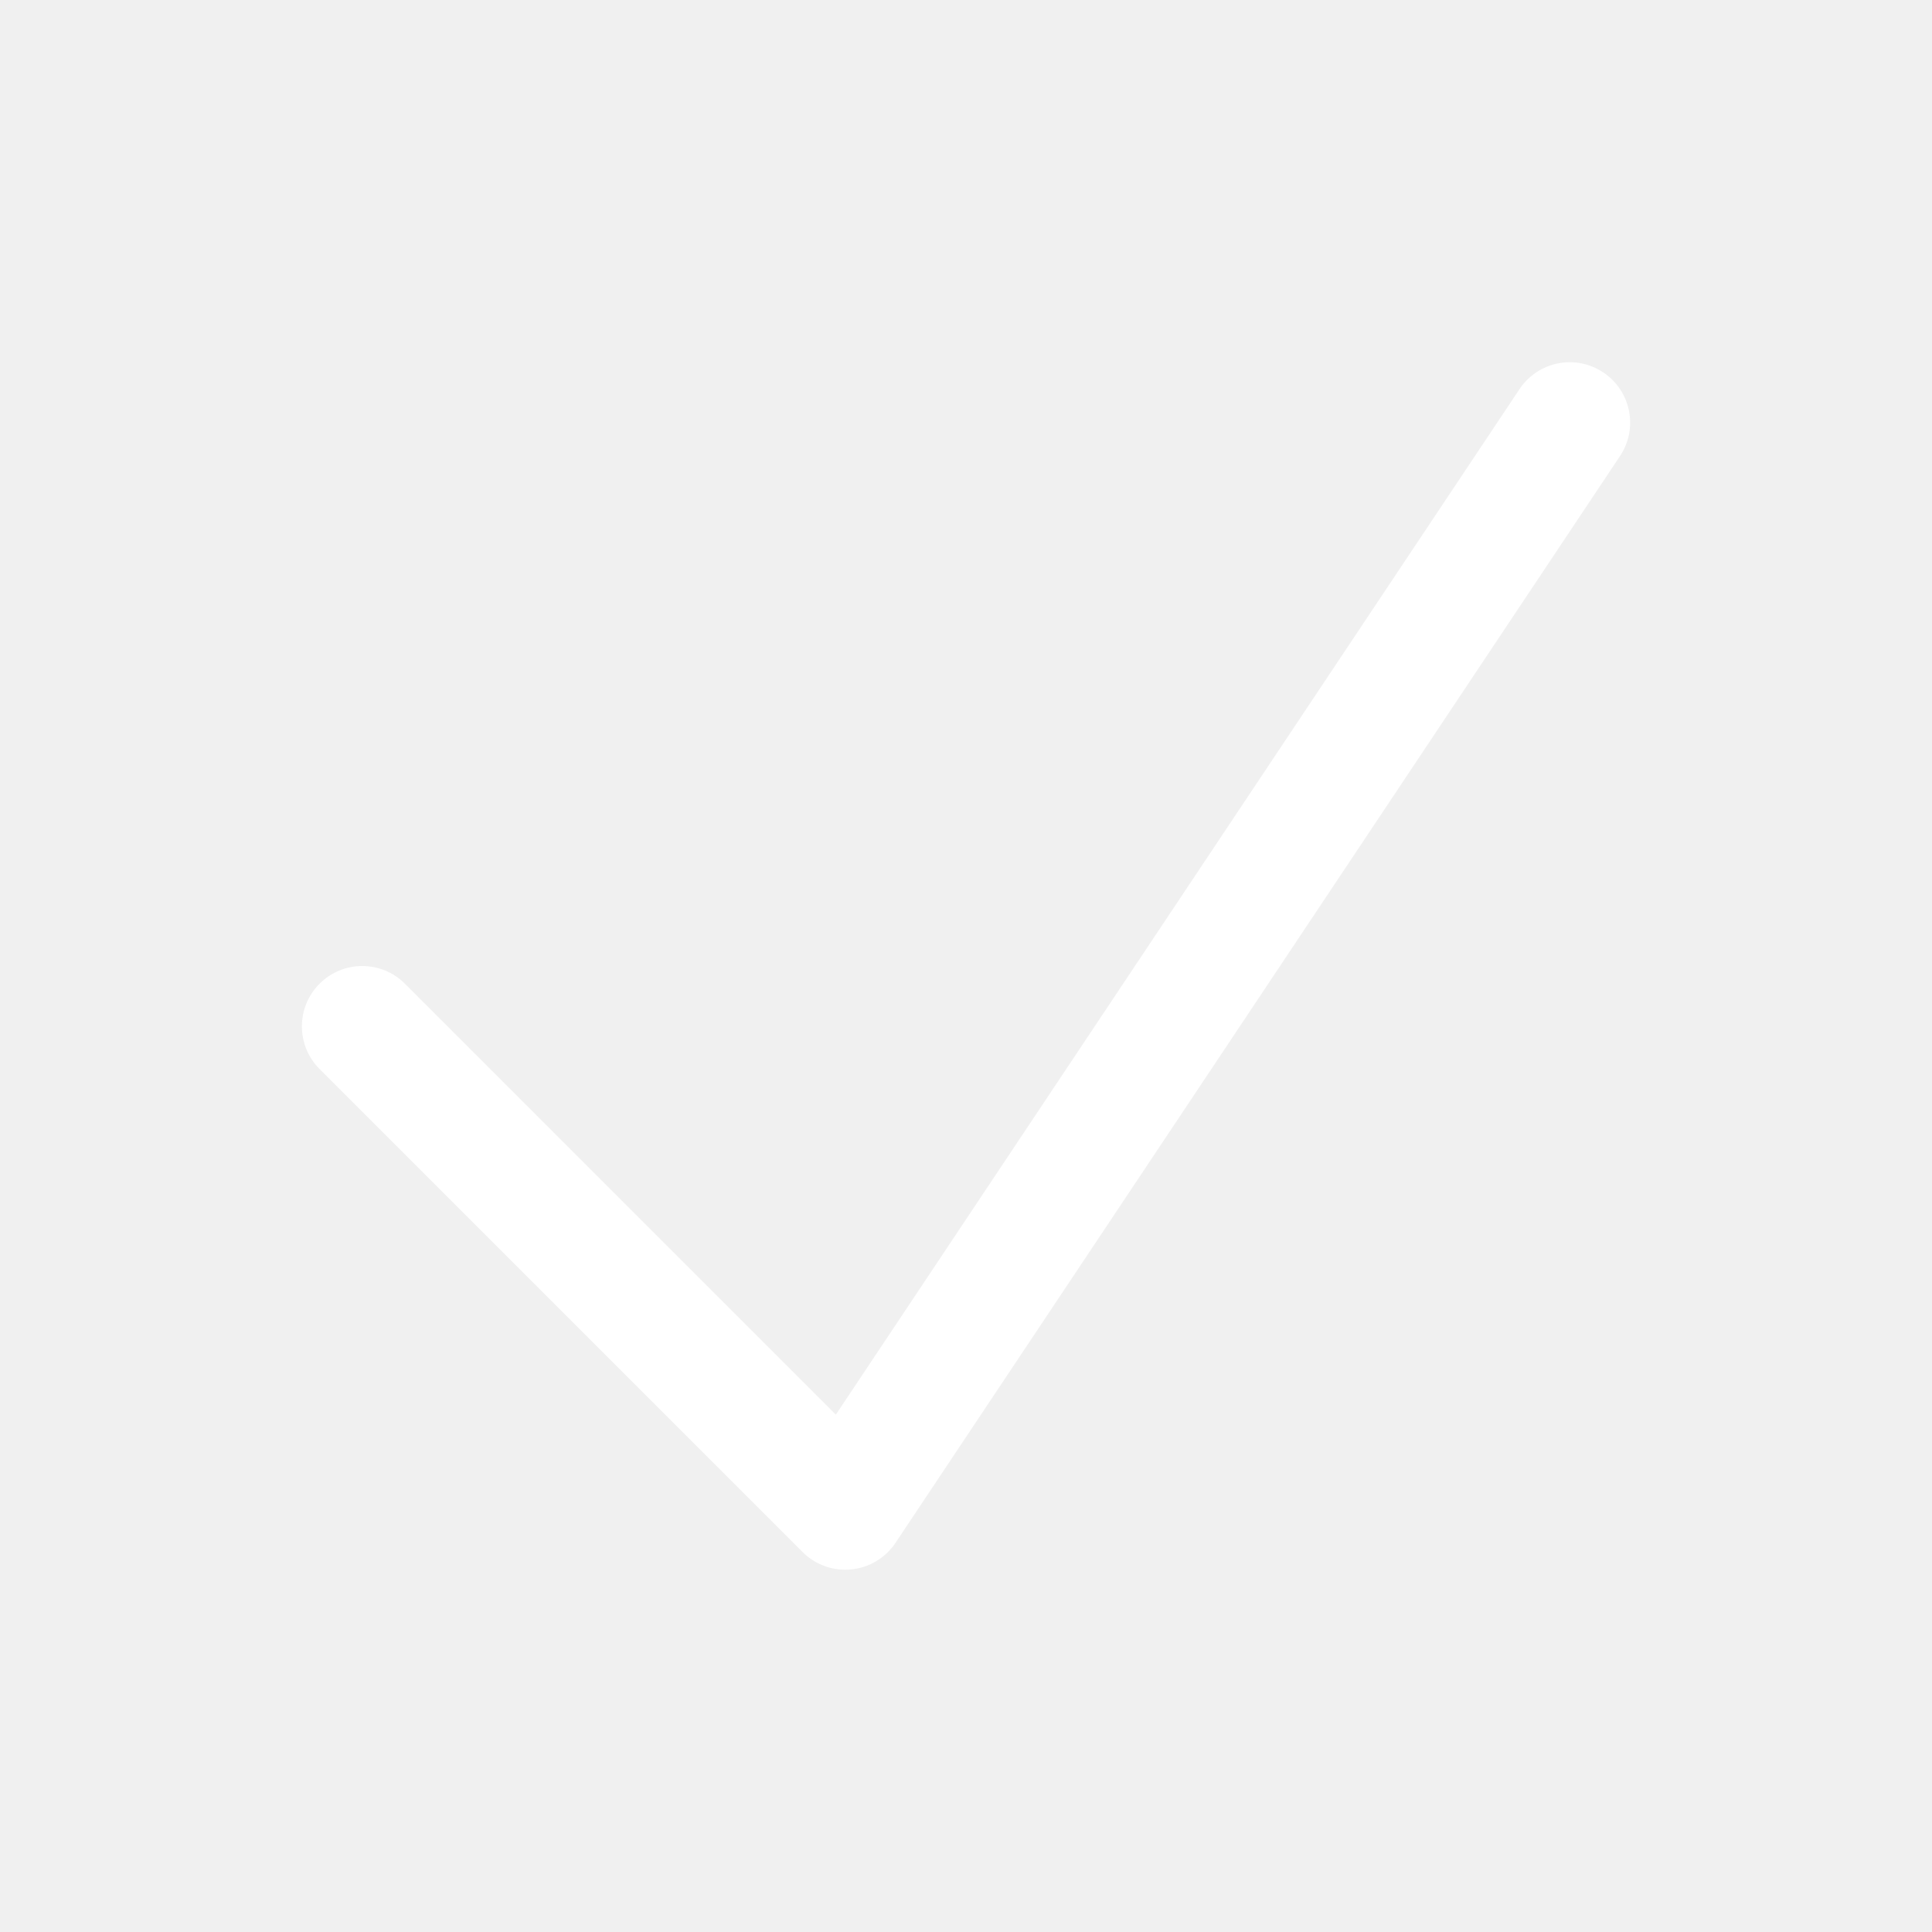
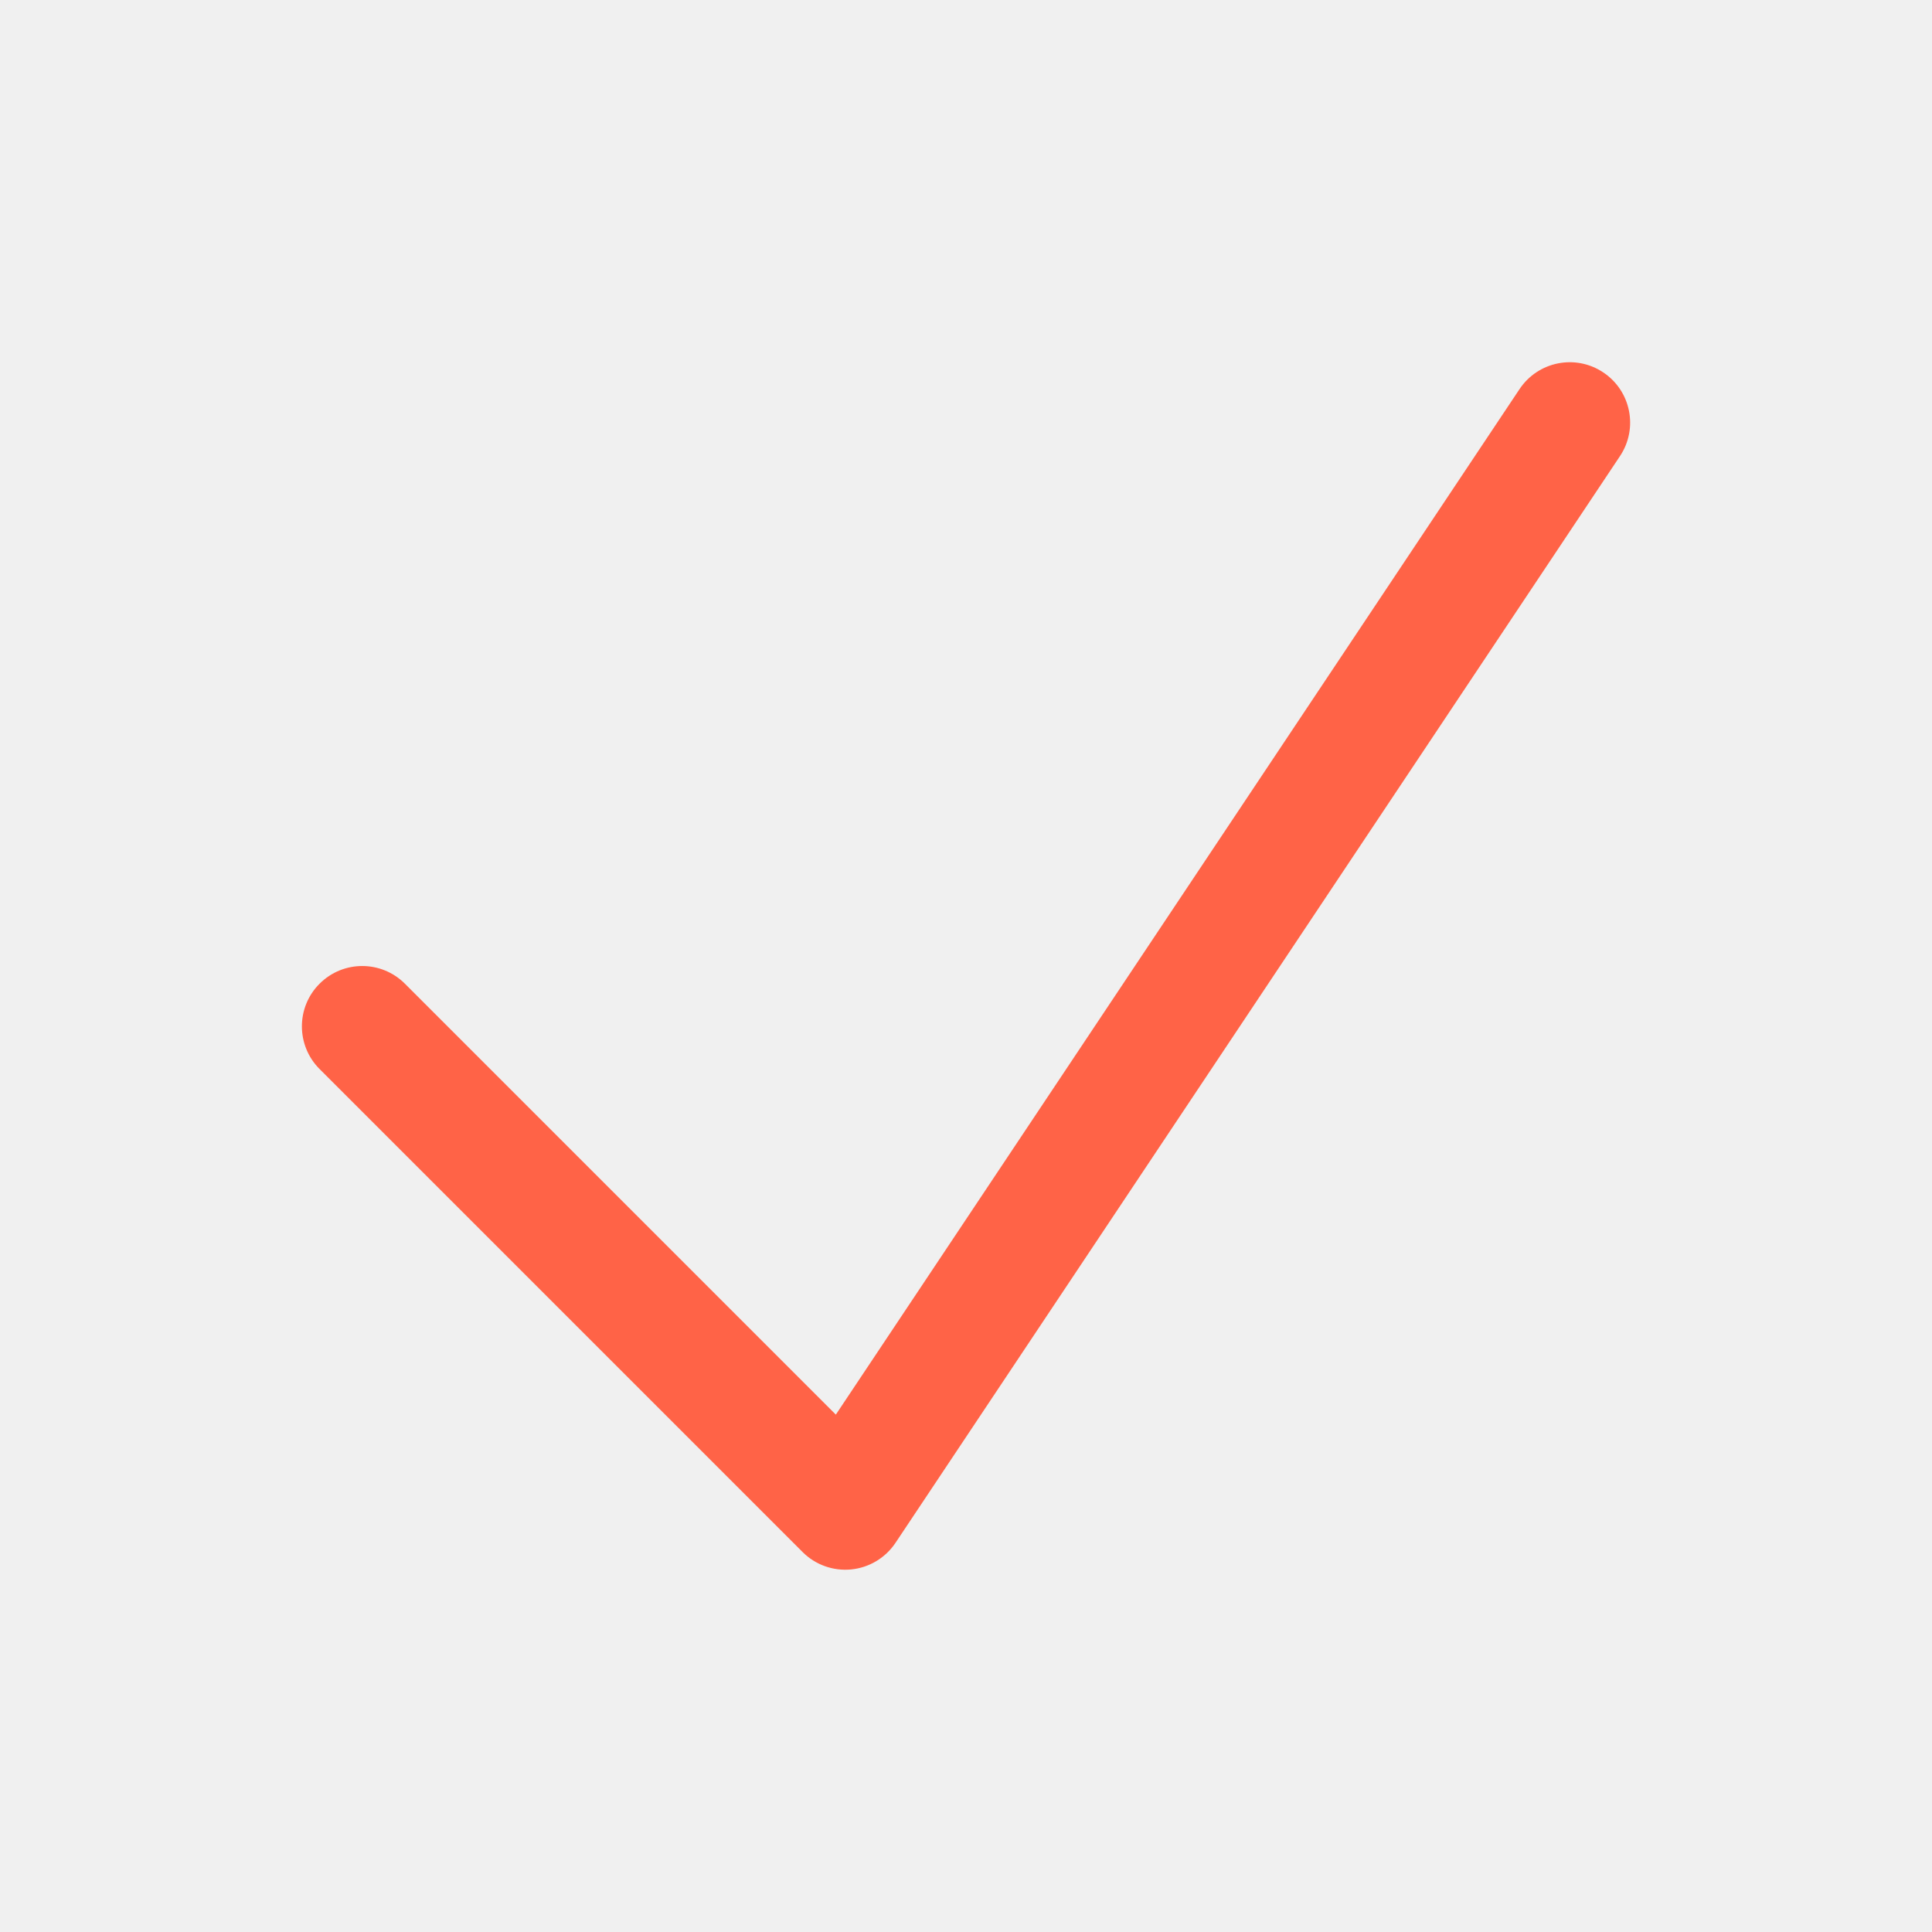
<svg xmlns="http://www.w3.org/2000/svg" width="24" height="24" viewBox="0 0 24 24" fill="none">
  <g id="heroicons-solid/check">
-     <path id="Vector 616 (Stroke)" fill-rule="evenodd" clip-rule="evenodd" d="M19.916 4.626C20.261 4.856 20.354 5.321 20.124 5.666L11.124 19.166C10.999 19.353 10.797 19.474 10.574 19.496C10.35 19.518 10.129 19.439 9.97 19.28L3.97 13.28C3.677 12.987 3.677 12.512 3.97 12.22C4.263 11.927 4.737 11.927 5.03 12.22L10.383 17.573L18.876 4.834C19.106 4.489 19.571 4.396 19.916 4.626Z" fill="white" />
+     <path id="Vector 616 (Stroke)" fill-rule="evenodd" clip-rule="evenodd" d="M19.916 4.626C20.261 4.856 20.354 5.321 20.124 5.666L11.124 19.166C10.999 19.353 10.797 19.474 10.574 19.496C10.35 19.518 10.129 19.439 9.97 19.28L3.97 13.28C3.677 12.987 3.677 12.512 3.97 12.22C4.263 11.927 4.737 11.927 5.03 12.22L10.383 17.573L18.876 4.834C19.106 4.489 19.571 4.396 19.916 4.626Z" fill="tomato" />
  </g>
</svg>
